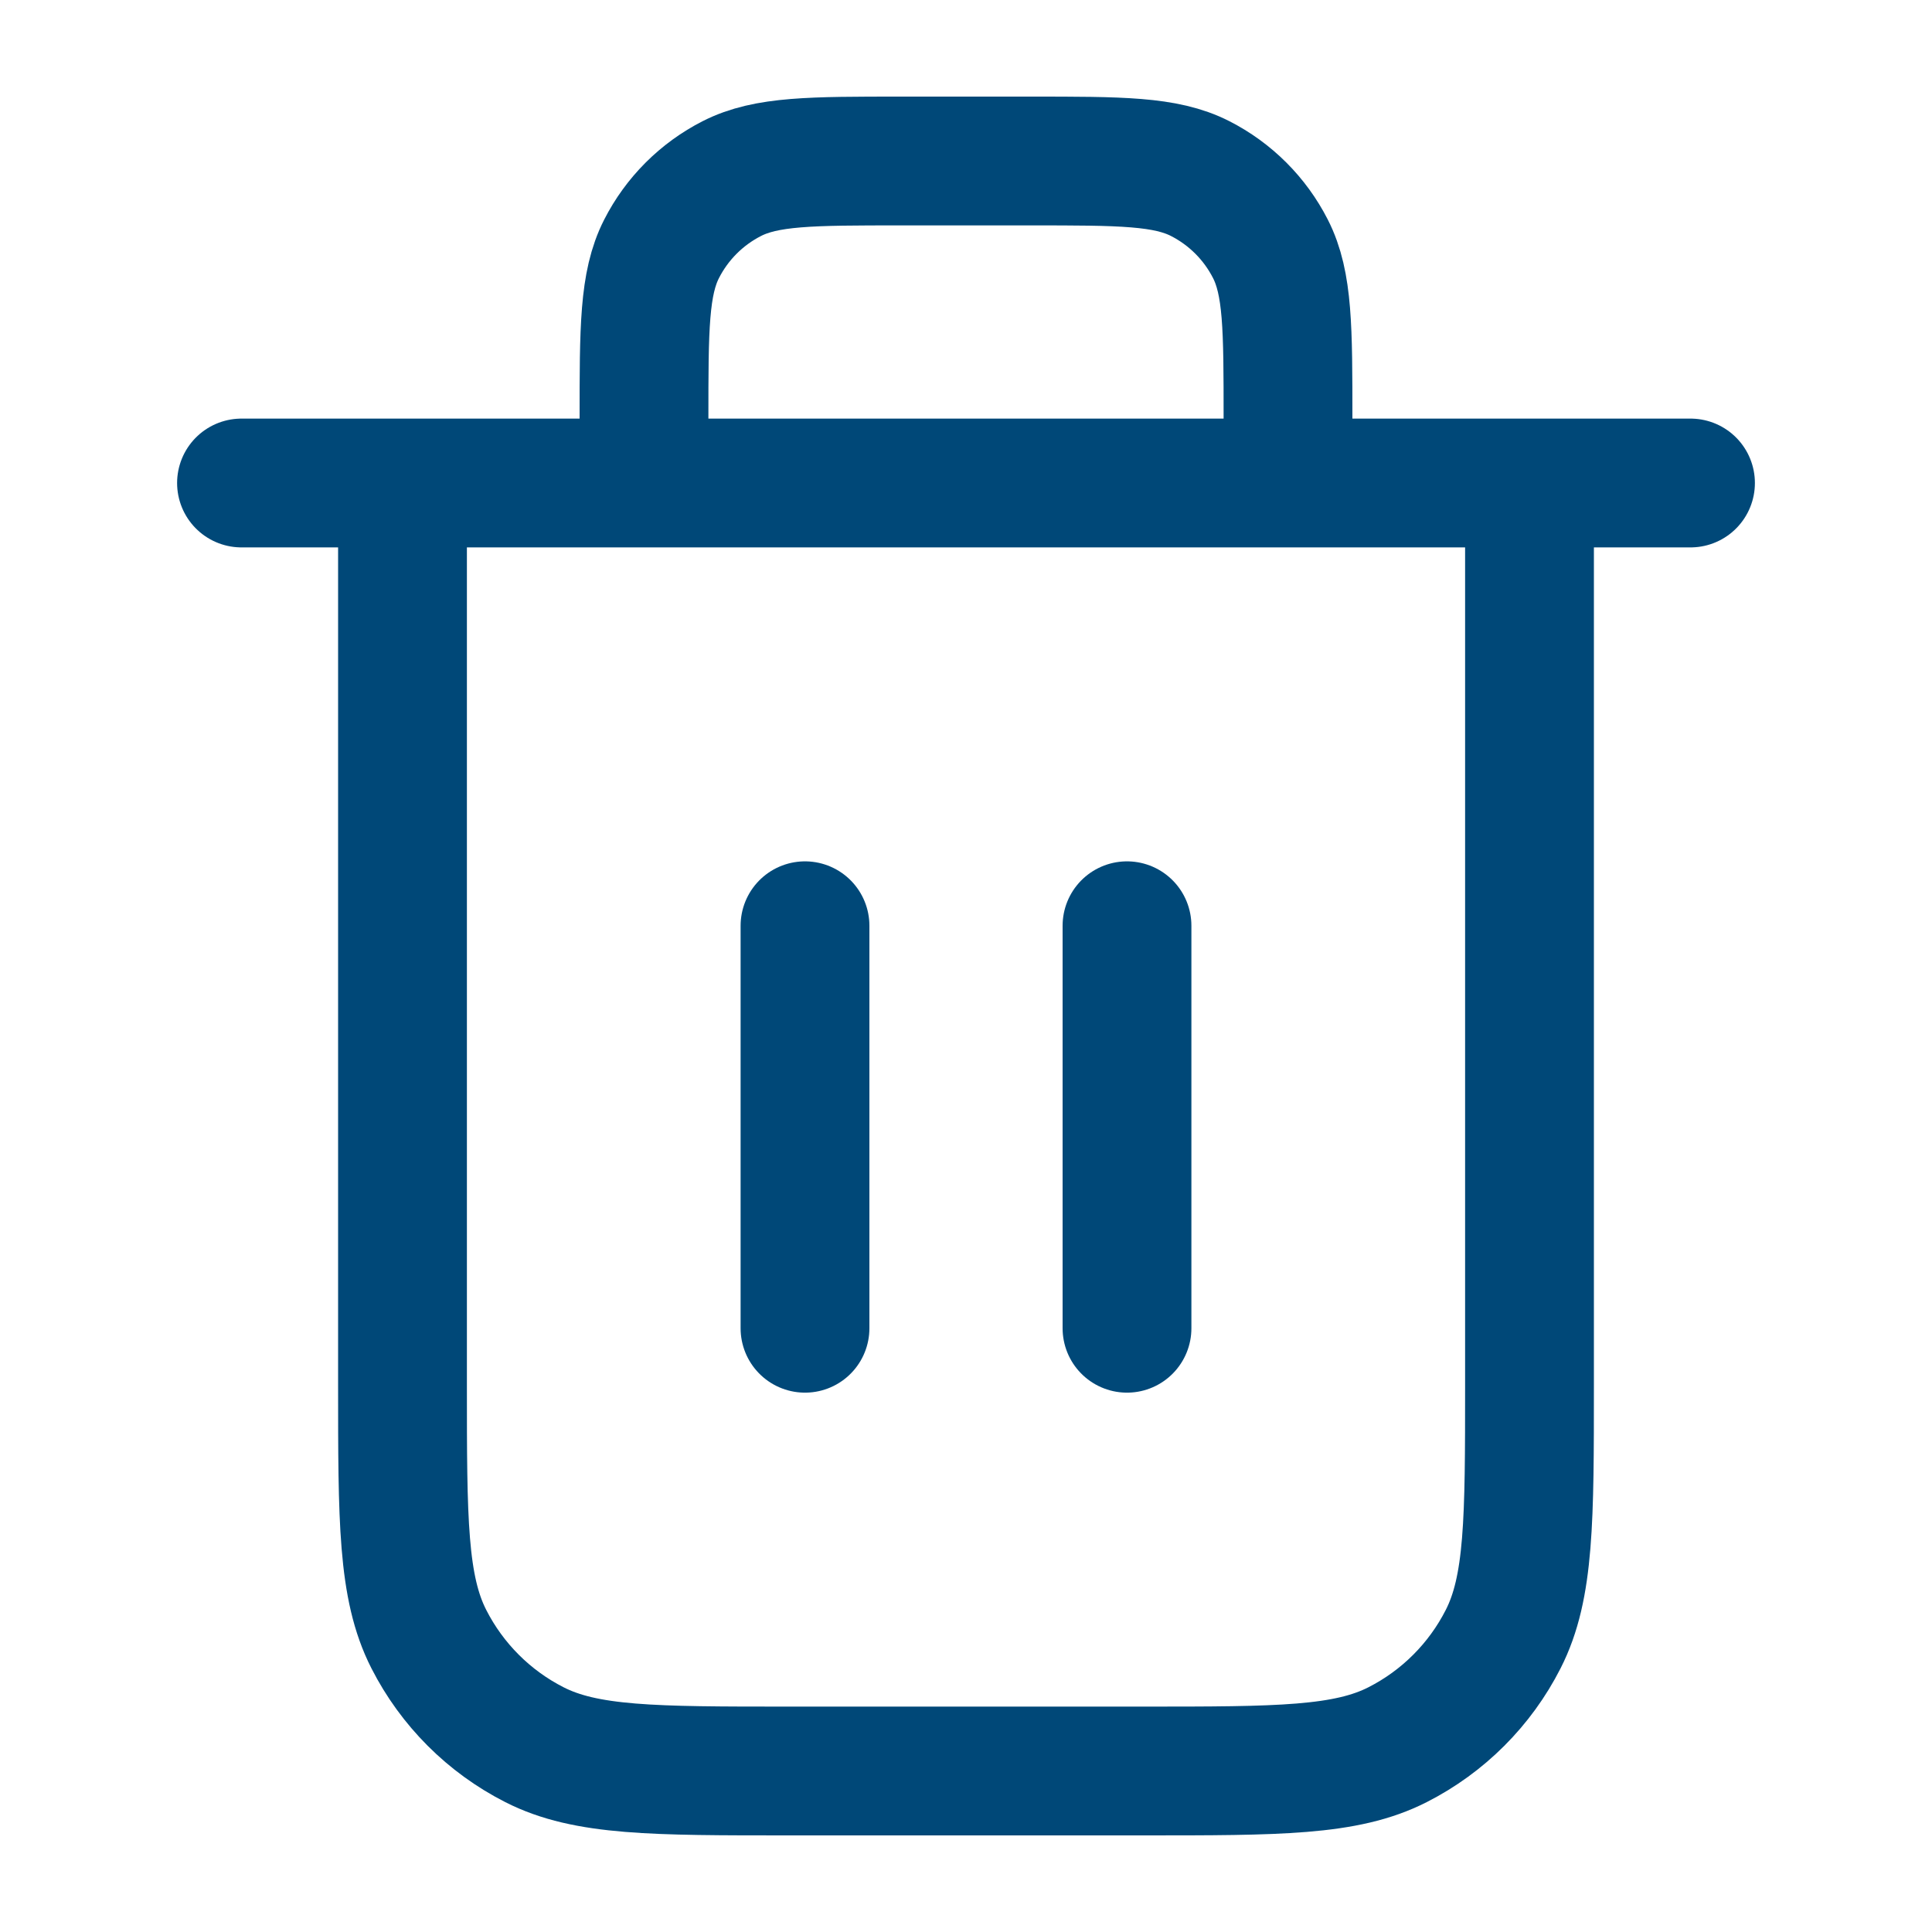
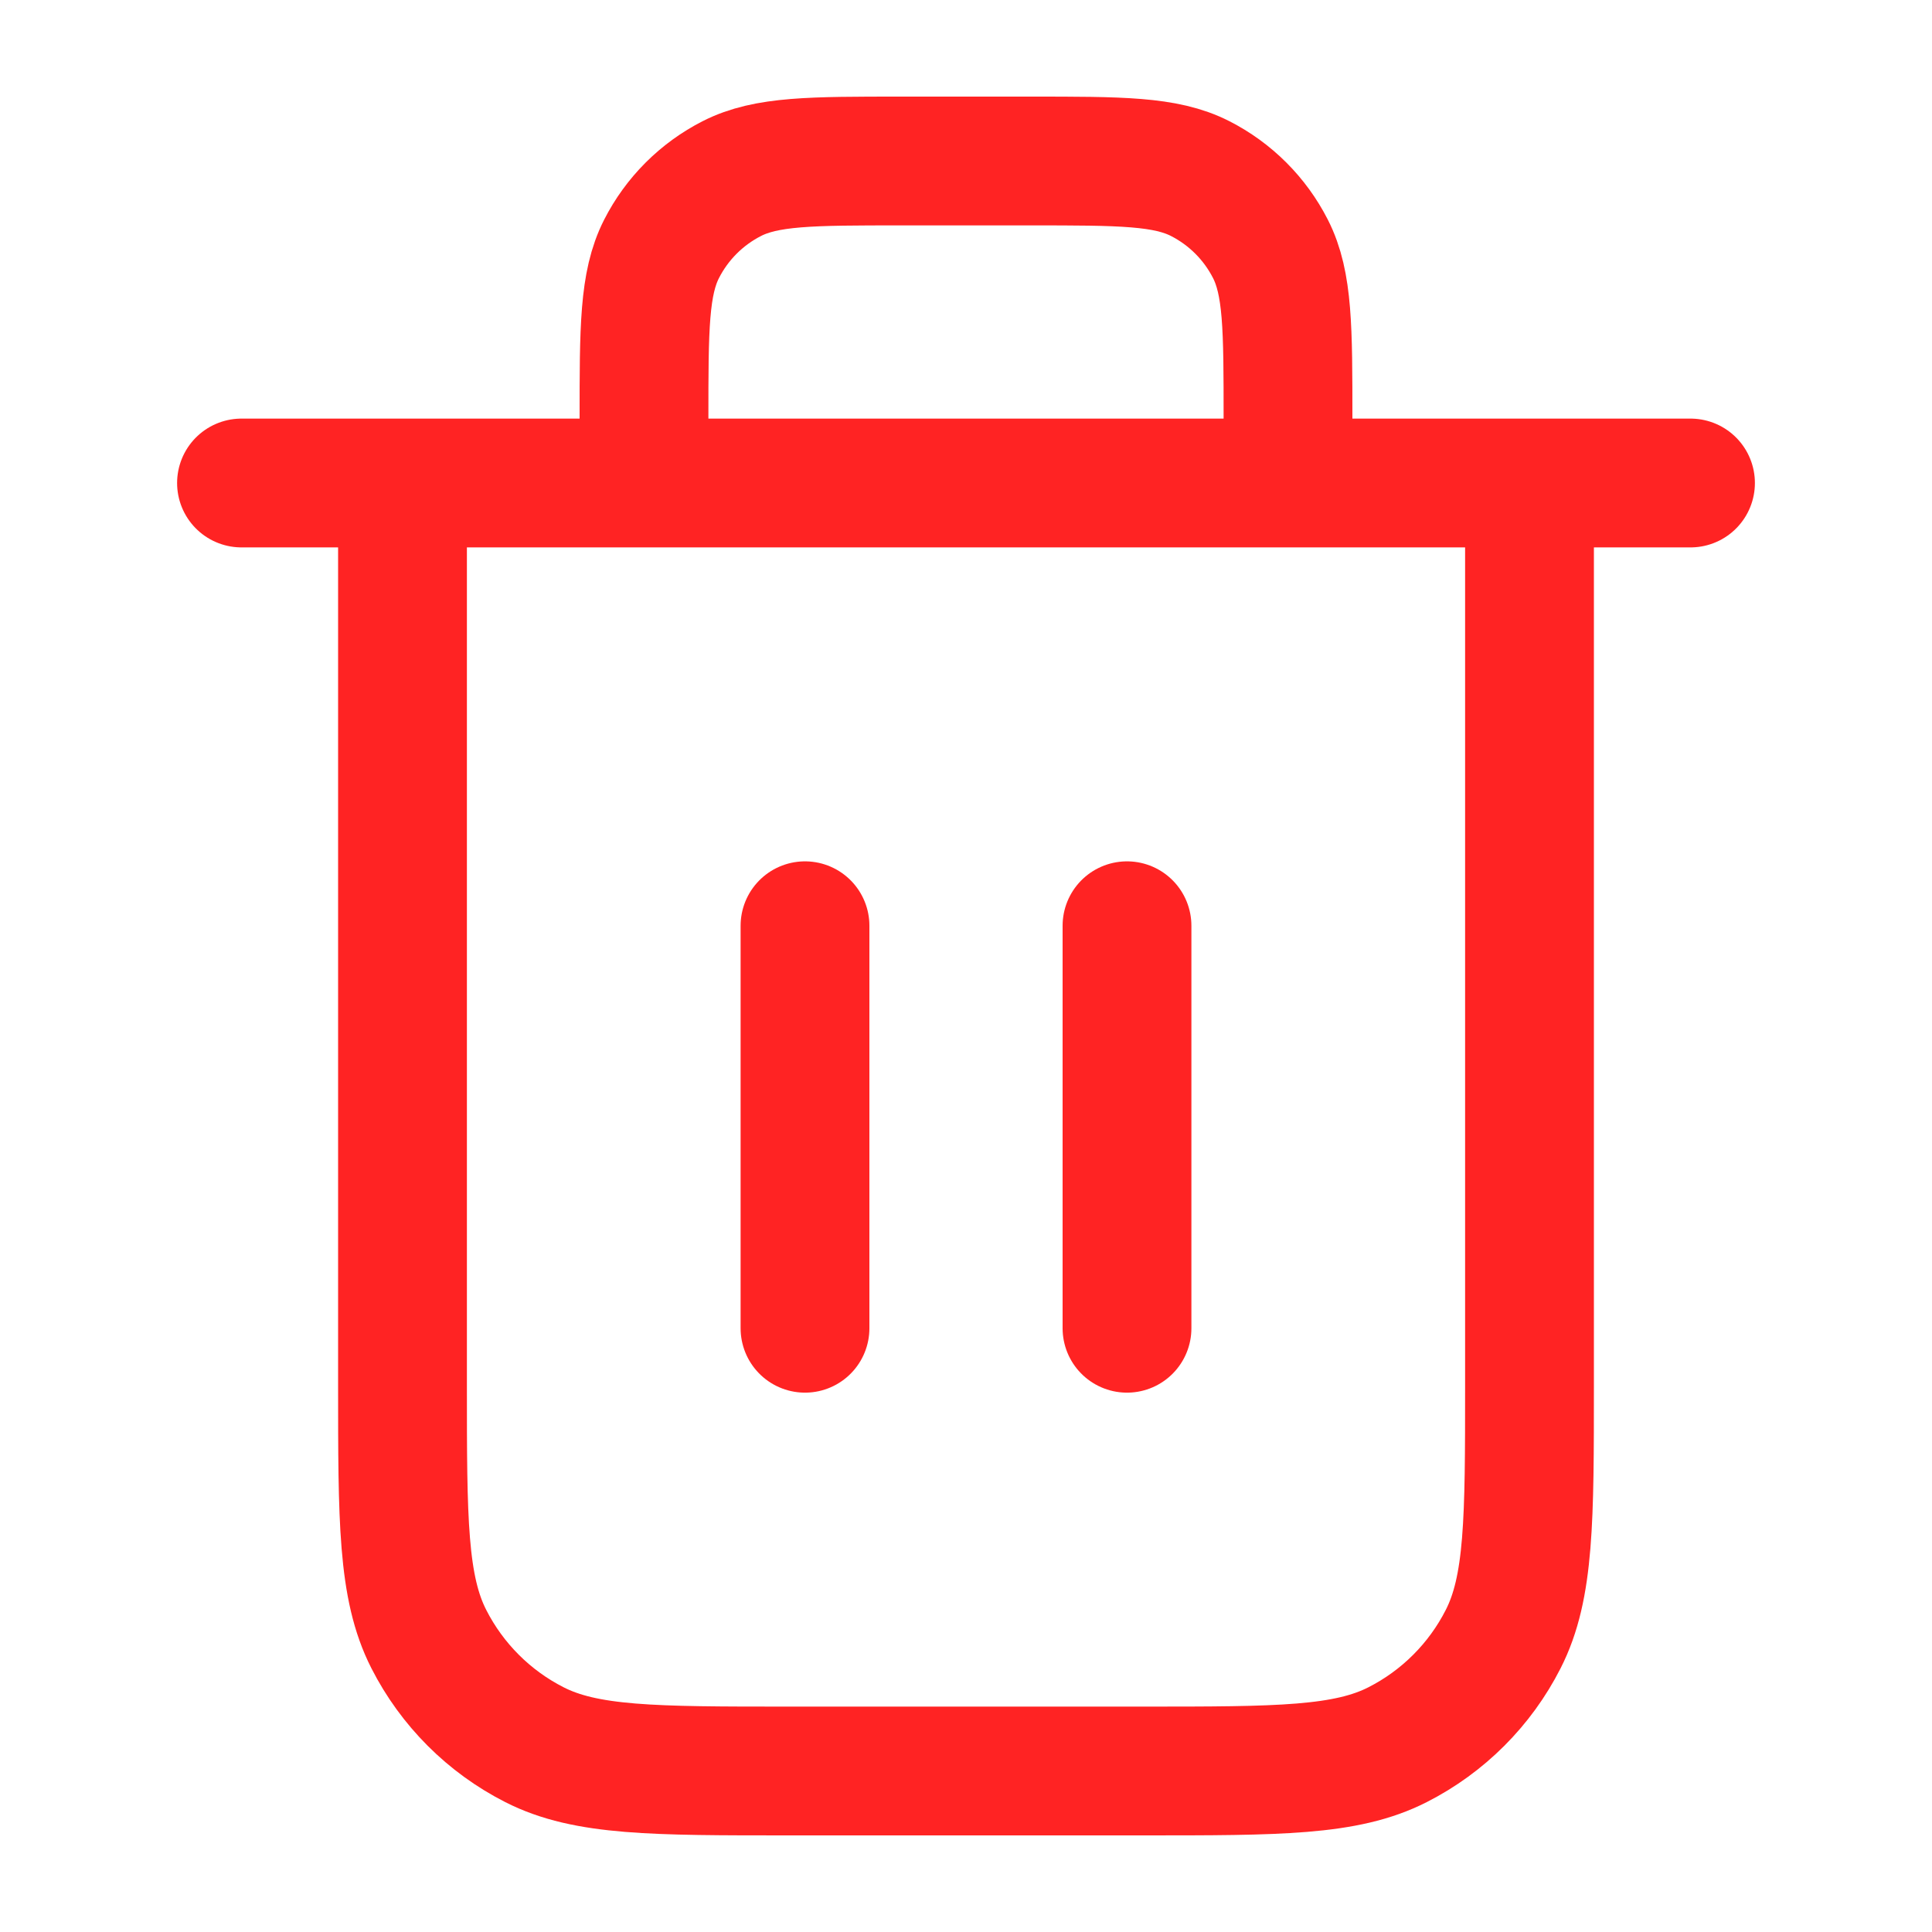
<svg xmlns="http://www.w3.org/2000/svg" width="60" height="60" viewBox="0 0 60 60" fill="none">
-   <path d="M40 15V13C40 10.2 40 8.8 39.455 7.73C38.976 6.789 38.211 6.024 37.27 5.545C36.2 5 34.8 5 32 5H28C25.2 5 23.8 5 22.73 5.545C21.789 6.024 21.024 6.789 20.545 7.73C20 8.8 20 10.2 20 13V15M25 28.75V41.25M35 28.75V41.25M7.5 15H52.5M47.5 15V43C47.5 47.2 47.5 49.301 46.682 50.905C45.964 52.316 44.816 53.464 43.405 54.182C41.801 55 39.7 55 35.5 55H24.5C20.3 55 18.199 55 16.595 54.182C15.184 53.464 14.037 52.316 13.318 50.905C12.5 49.301 12.5 47.2 12.5 43V15" stroke="#004878" stroke-width="4" stroke-linecap="round" stroke-linejoin="round" />
+   <path d="M40 15V13C40 10.2 40 8.8 39.455 7.73C38.976 6.789 38.211 6.024 37.27 5.545C36.2 5 34.8 5 32 5H28C25.2 5 23.8 5 22.73 5.545C21.789 6.024 21.024 6.789 20.545 7.73C20 8.8 20 10.2 20 13V15M25 28.75V41.25M35 28.75V41.25M7.5 15H52.5M47.5 15V43C47.5 47.2 47.5 49.301 46.682 50.905C45.964 52.316 44.816 53.464 43.405 54.182C41.801 55 39.7 55 35.5 55H24.5C20.3 55 18.199 55 16.595 54.182C15.184 53.464 14.037 52.316 13.318 50.905C12.5 49.301 12.5 47.2 12.5 43V15" stroke="#FF2323" stroke-width="4" stroke-linecap="round" stroke-linejoin="round" />
</svg>
